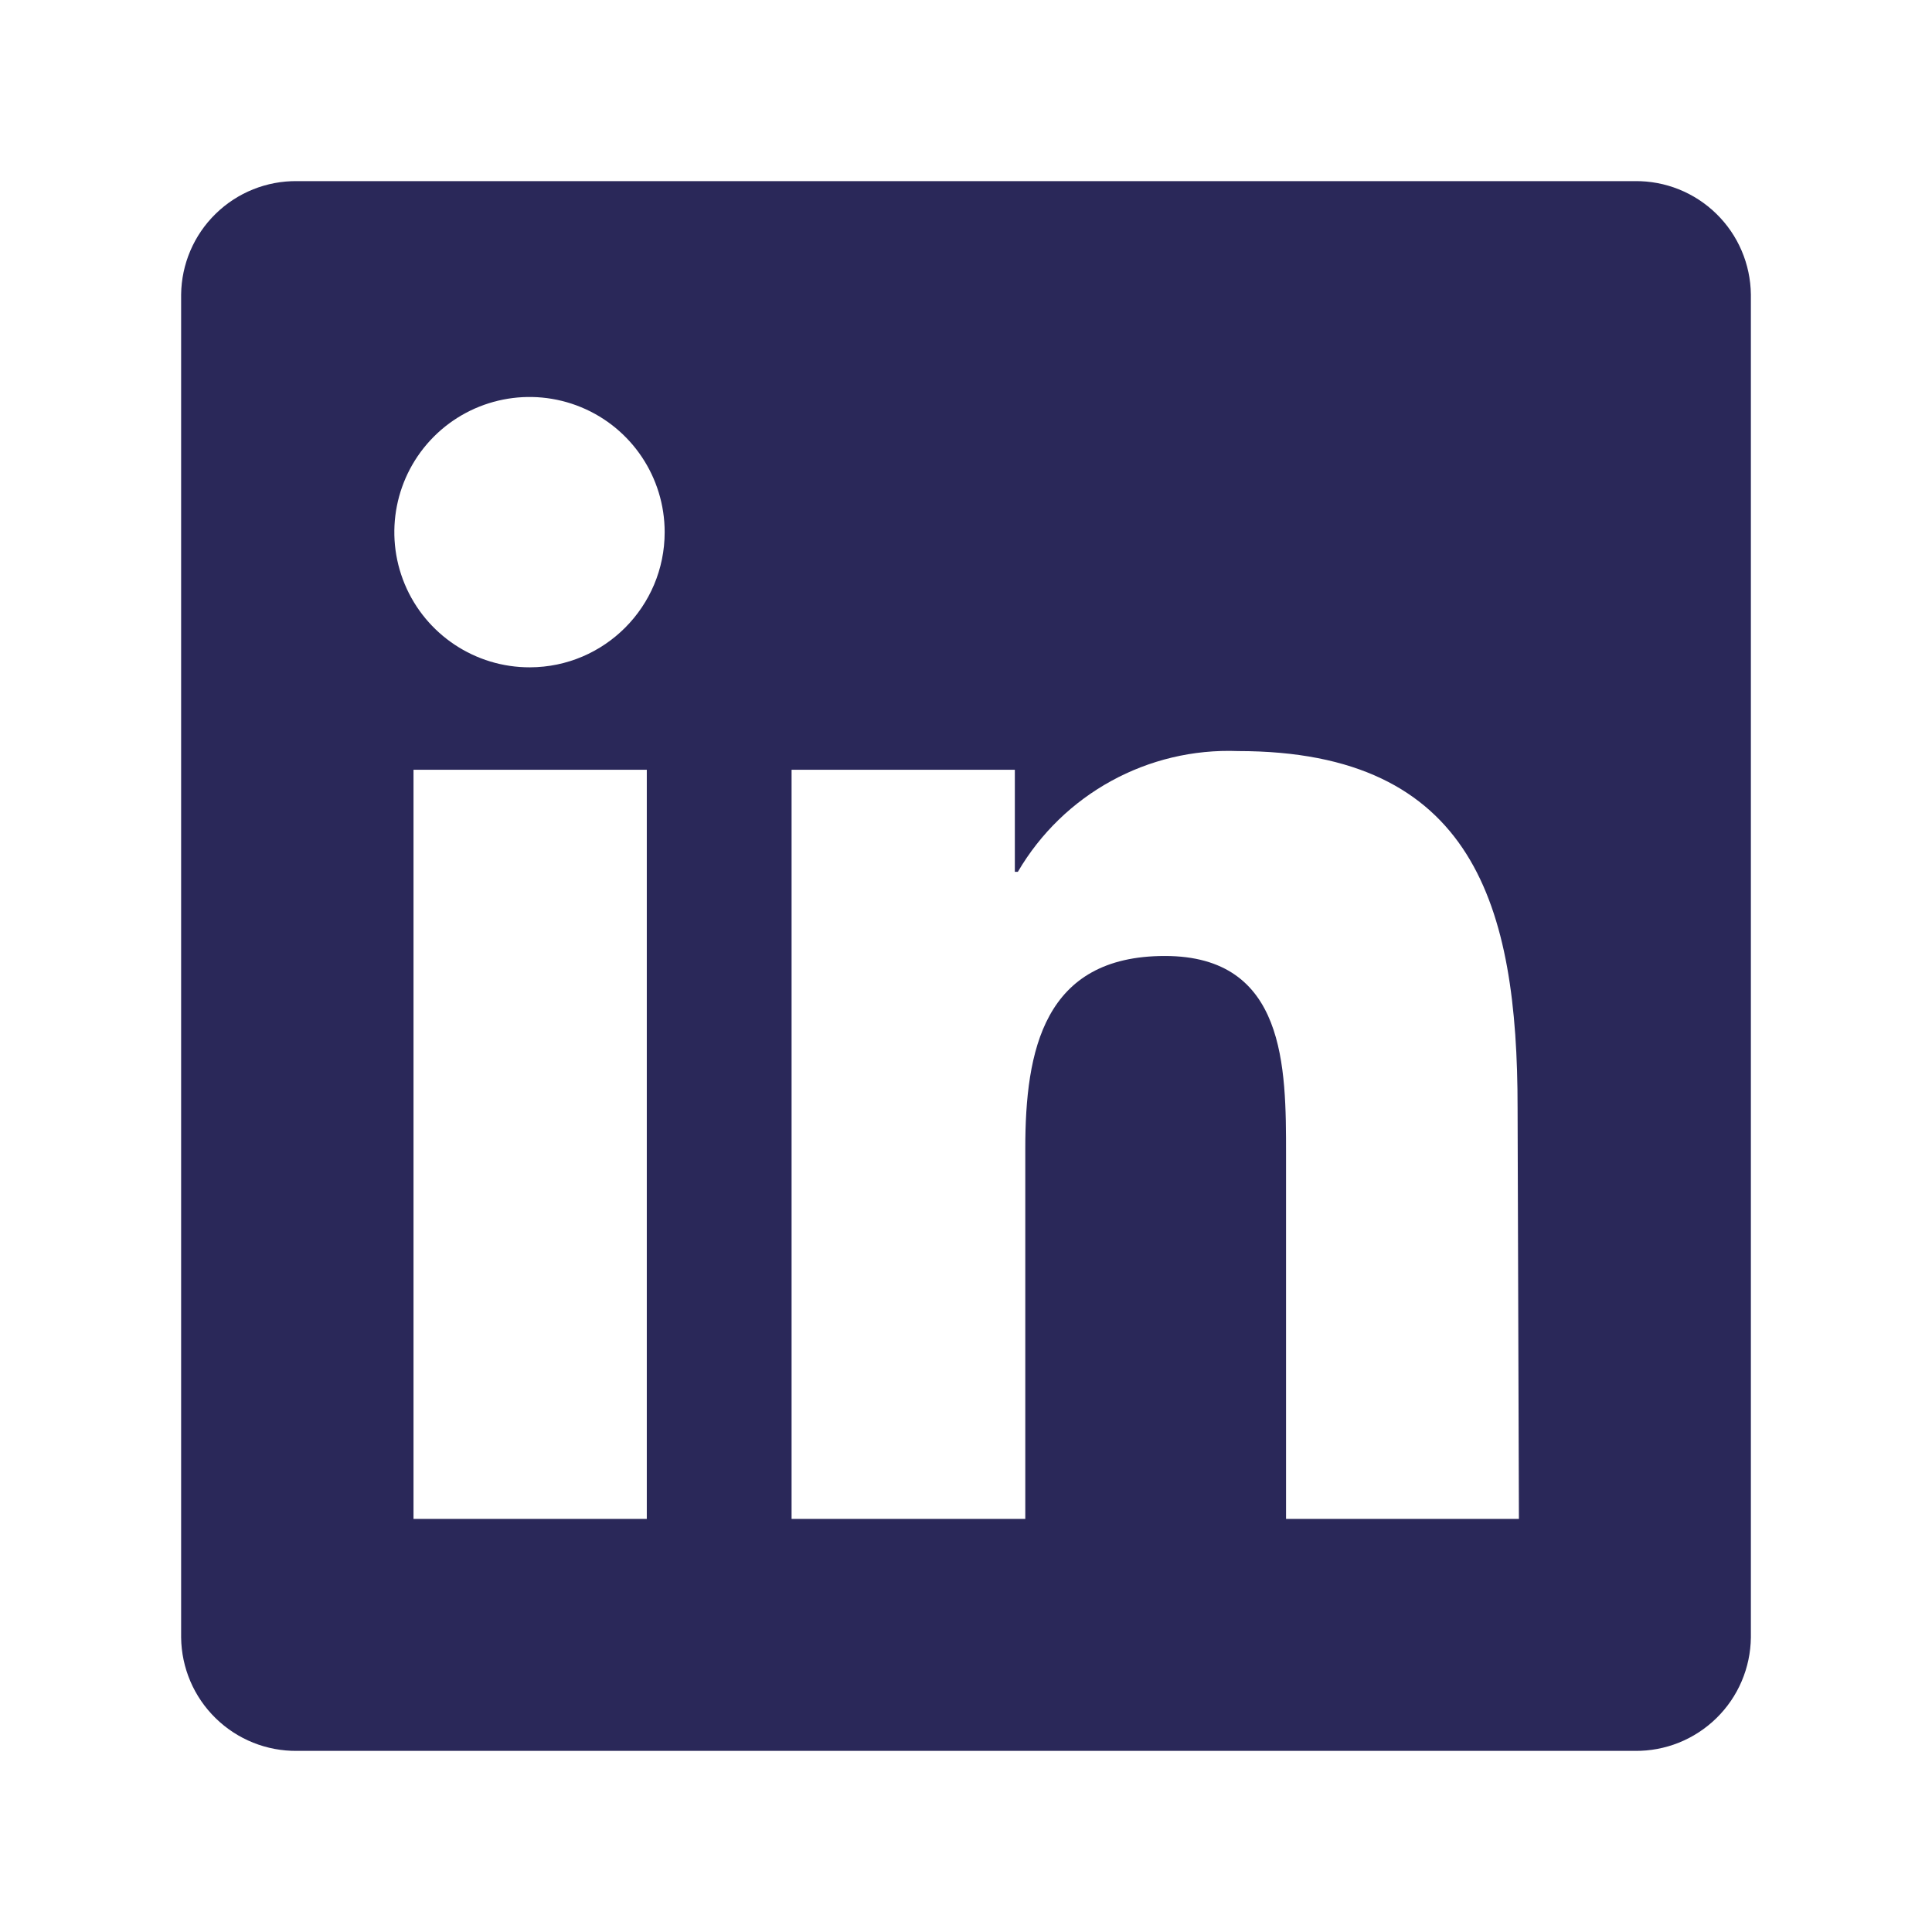
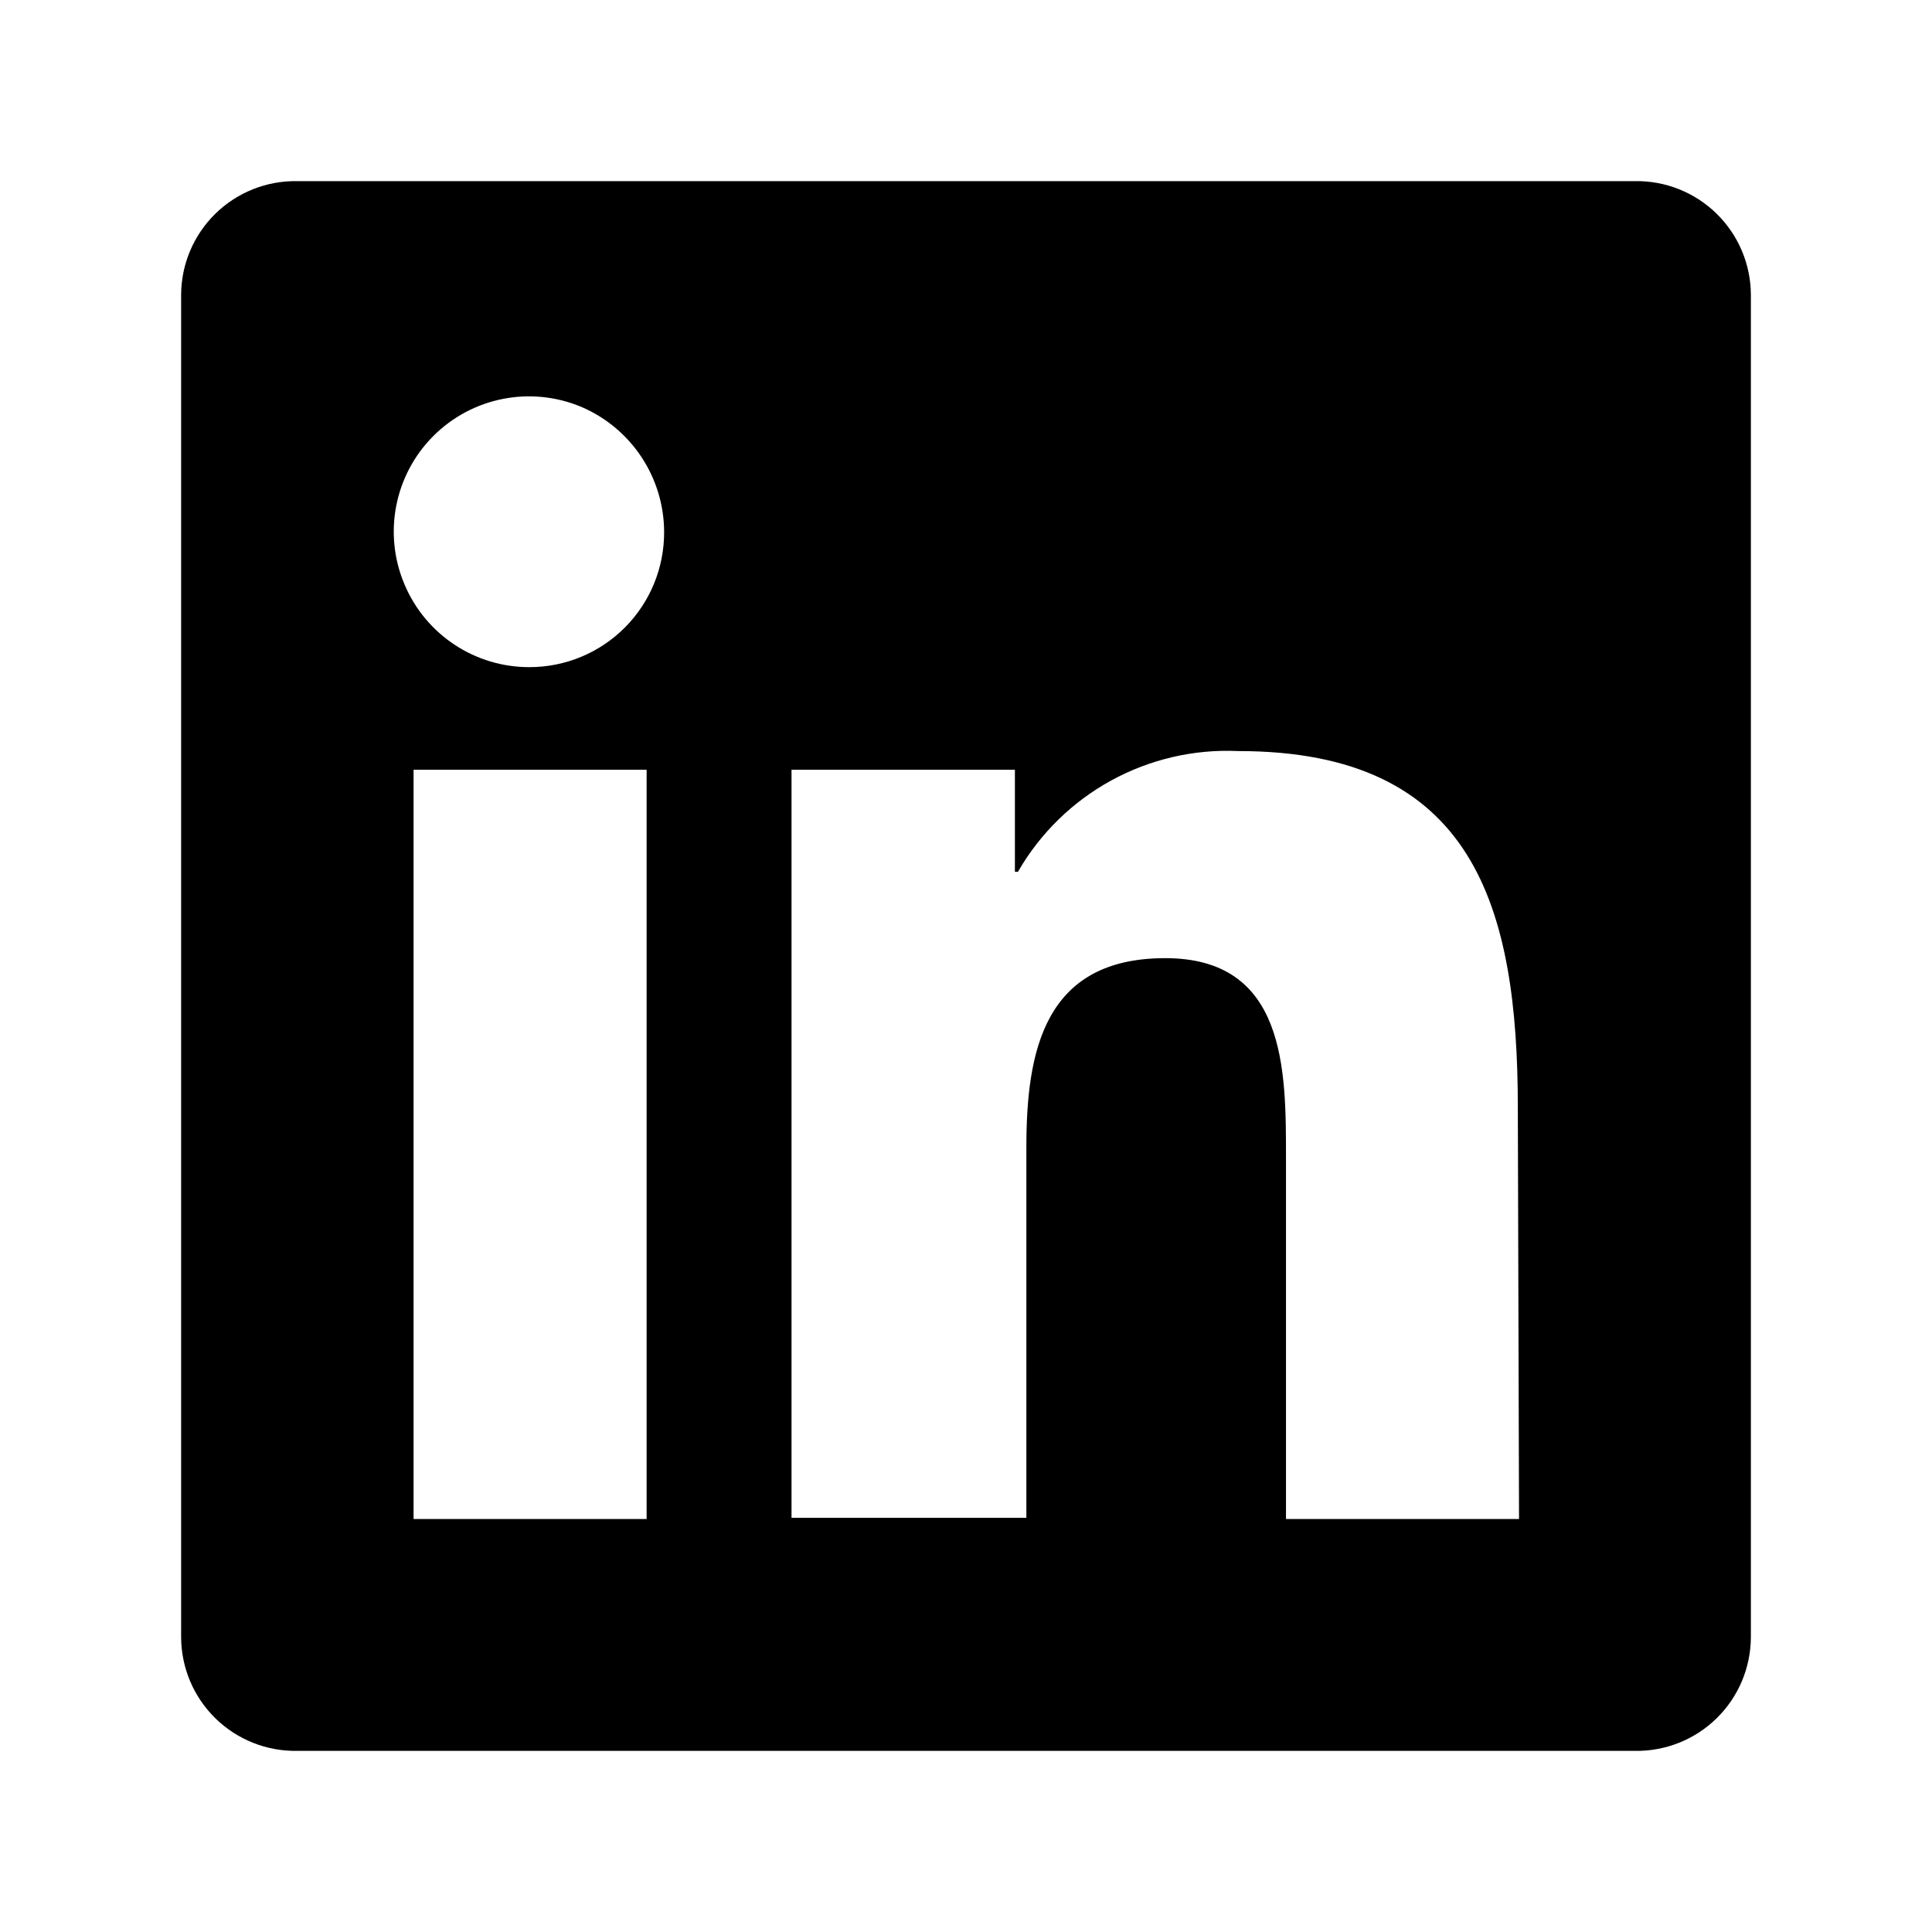
- <svg xmlns="http://www.w3.org/2000/svg" width="32px" height="32px" viewBox="0 0 32 32" version="1.1">
-   <g id="Atoms/Ikoner/Social/Linked-in" stroke="none" stroke-width="1" fill="none" fill-rule="evenodd">
-     <path d="M27.079,3 L4.921,3 C4.417,2.994 3.932,3.189 3.572,3.541 C3.211,3.893 3.006,4.374 3,4.878 L3,27.122 C3.006,27.626 3.211,28.107 3.572,28.459 C3.932,28.811 4.417,29.006 4.921,29 L27.079,29 C27.583,29.006 28.068,28.811 28.428,28.459 C28.789,28.107 28.994,27.626 29,27.122 L29,4.878 C28.994,4.374 28.789,3.893 28.428,3.541 C28.068,3.189 27.583,2.994 27.079,3 Z M10.713,25.158 L6.849,25.158 L6.849,12.75 L10.713,12.75 L10.713,25.158 Z M8.778,11.053 C7.872,11.056 7.053,10.512 6.704,9.676 C6.355,8.839 6.545,7.875 7.185,7.233 C7.825,6.592 8.788,6.399 9.626,6.745 C10.463,7.091 11.009,7.908 11.009,8.814 C11.009,10.048 10.011,11.049 8.778,11.053 L8.778,11.053 Z M25.158,25.158 L21.301,25.158 L21.301,19.12 C21.301,17.676 21.301,15.834 19.293,15.834 C17.286,15.834 16.982,17.401 16.982,19.019 L16.982,25.158 L13.111,25.158 L13.111,12.75 L16.809,12.75 L16.809,14.44 L16.859,14.44 C17.613,13.151 19.015,12.382 20.507,12.44 C24.414,12.44 25.136,15.011 25.136,18.347 L25.158,25.158 Z" id="Shape" fill="#2A2859" />
+ <svg xmlns="http://www.w3.org/2000/svg" width="32" height="32" viewBox="0 0 32 32">
+   <defs>
+     <style>.cls-1{fill-rule:evenodd;}</style>
+   </defs>
+   <g id="linked-in">
+     <path id="Shape" class="cls-1" d="M27.08,3H4.92A1.89,1.89,0,0,0,3,4.88V27.12A1.89,1.89,0,0,0,4.92,29H27.08A1.89,1.89,0,0,0,29,27.12V4.88A1.89,1.89,0,0,0,27.08,3ZM10.71,25.16H6.85V12.75h3.86ZM8.78,11.05A2.24,2.24,0,0,1,6.7,9.68,2.24,2.24,0,0,1,9.63,6.74,2.26,2.26,0,0,1,11,8.81a2.23,2.23,0,0,1-2.23,2.24ZM25.16,25.16H21.3v-6c0-1.44,0-3.29-2-3.29S17,17.4,17,19v6.14H13.11V12.75h3.7v1.69h.05a4,4,0,0,1,3.65-2c3.9,0,4.63,2.57,4.63,5.91Z" />
  </g>
</svg>
